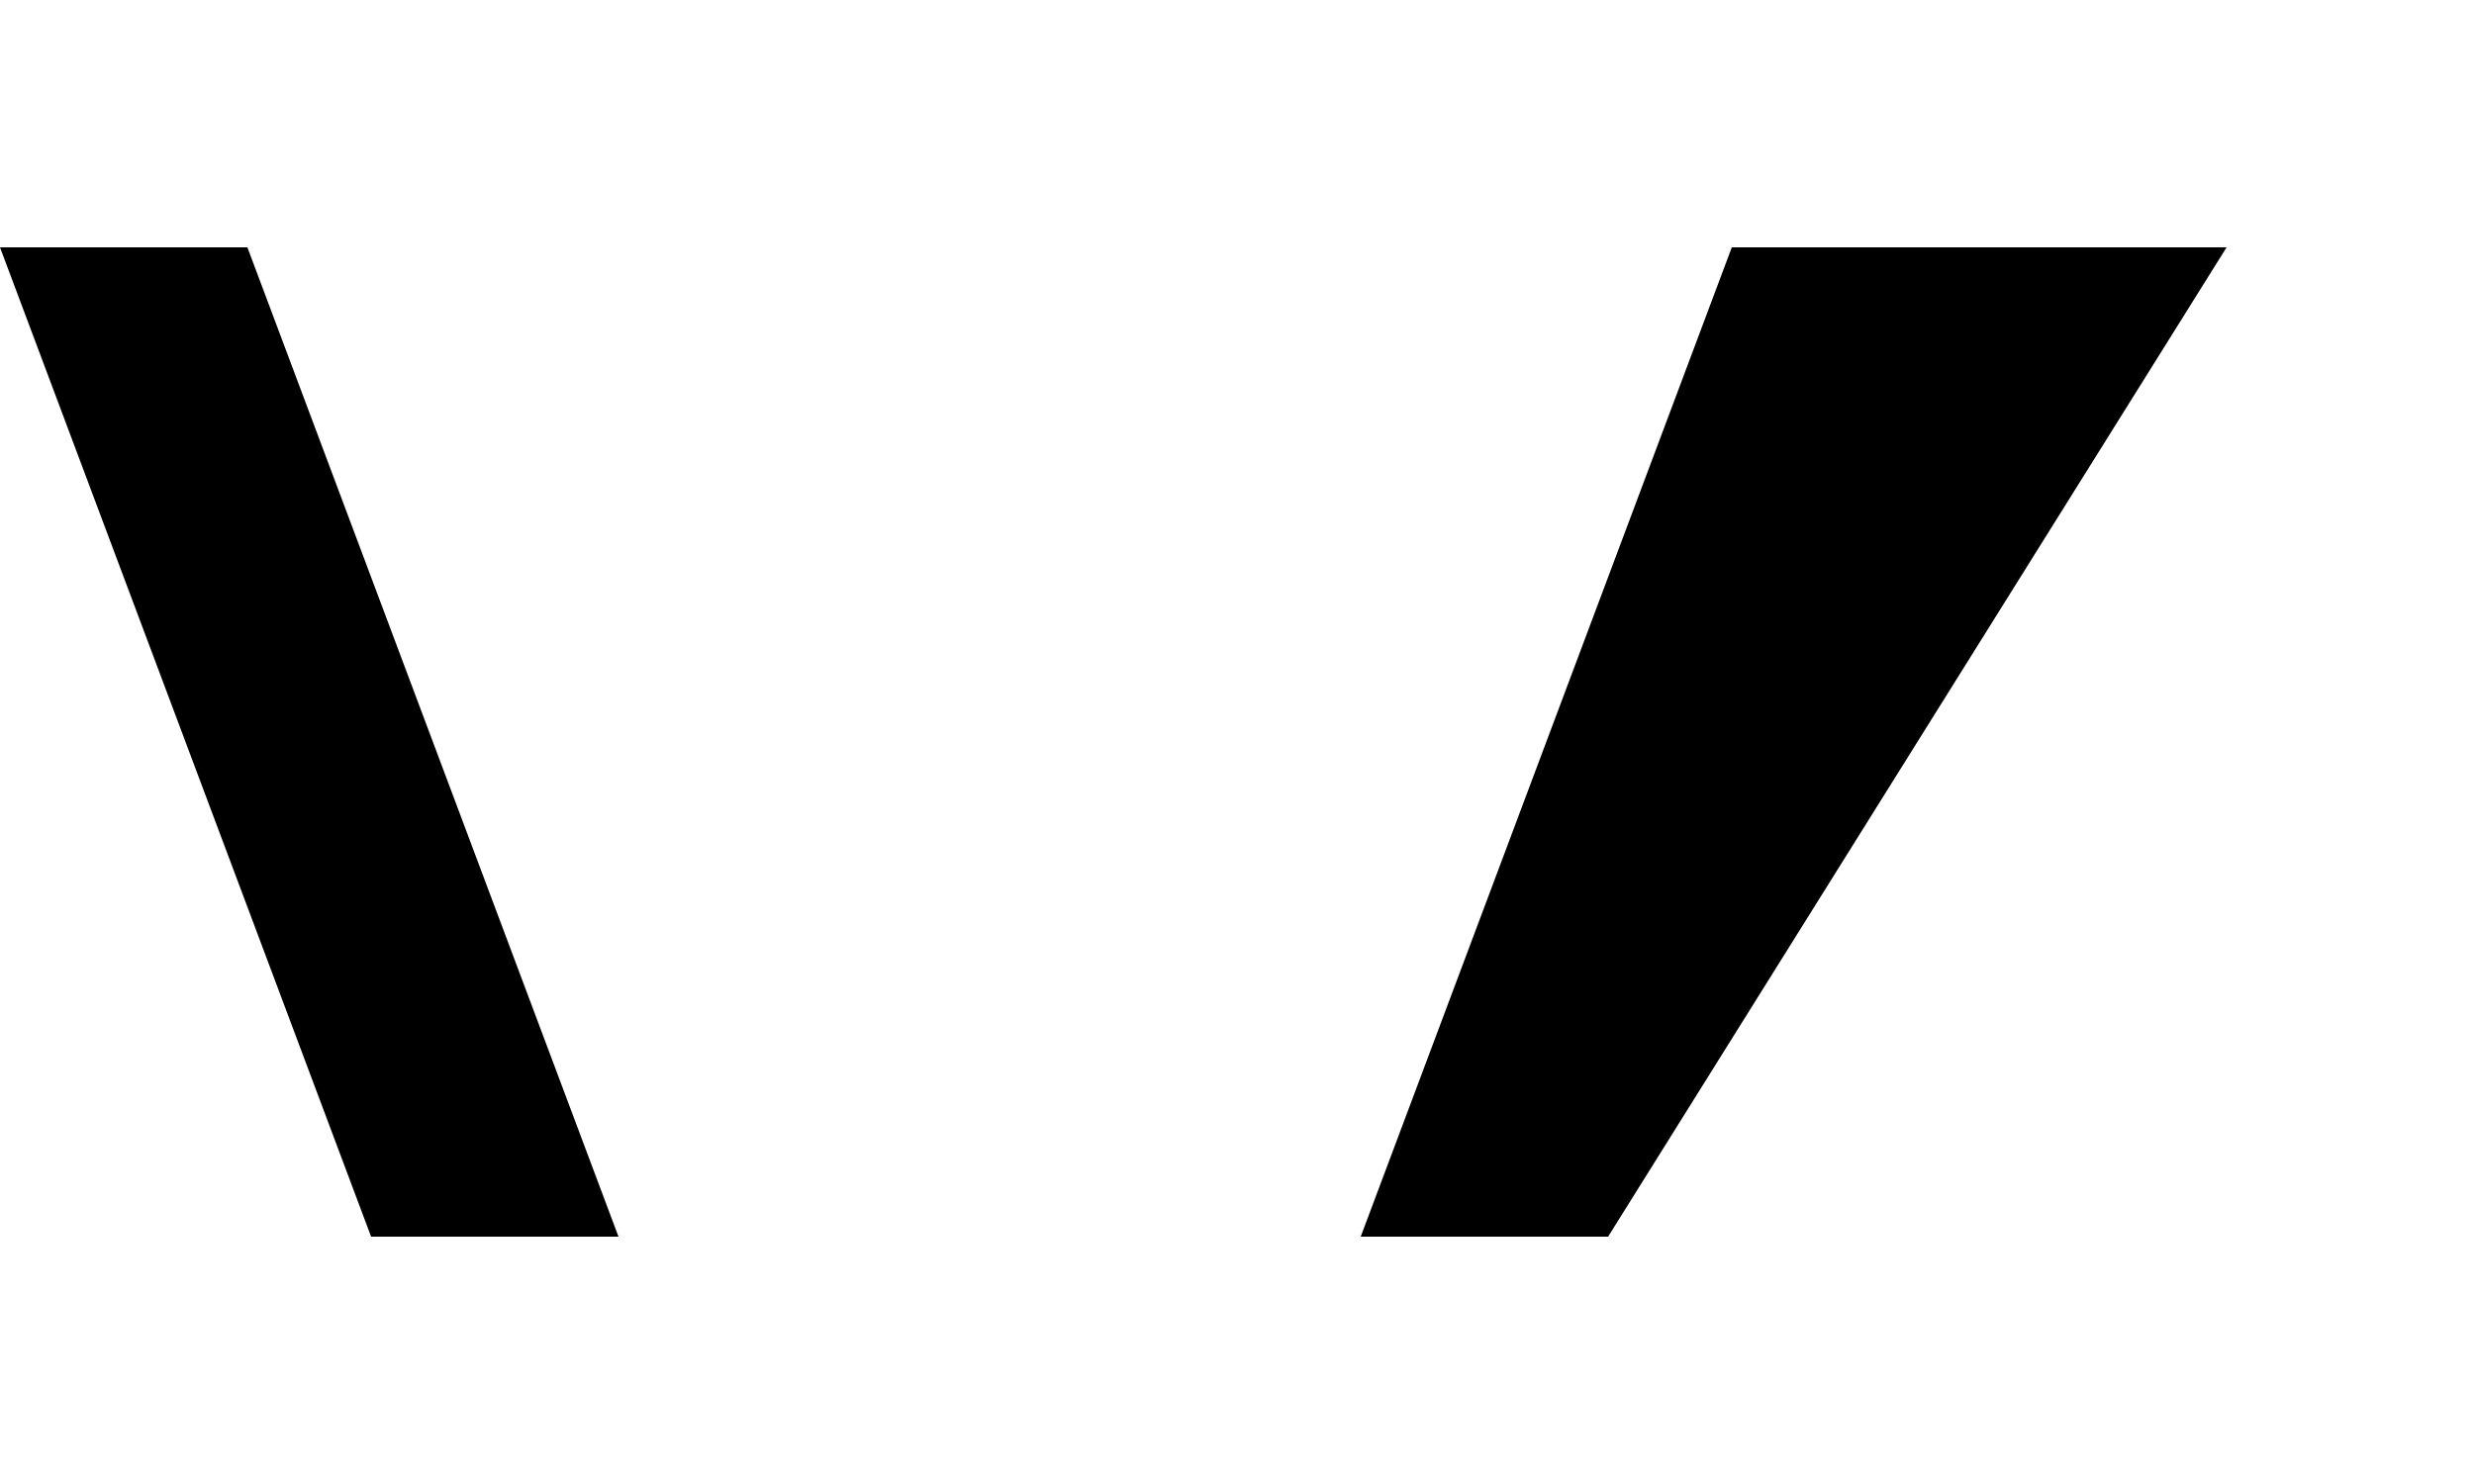
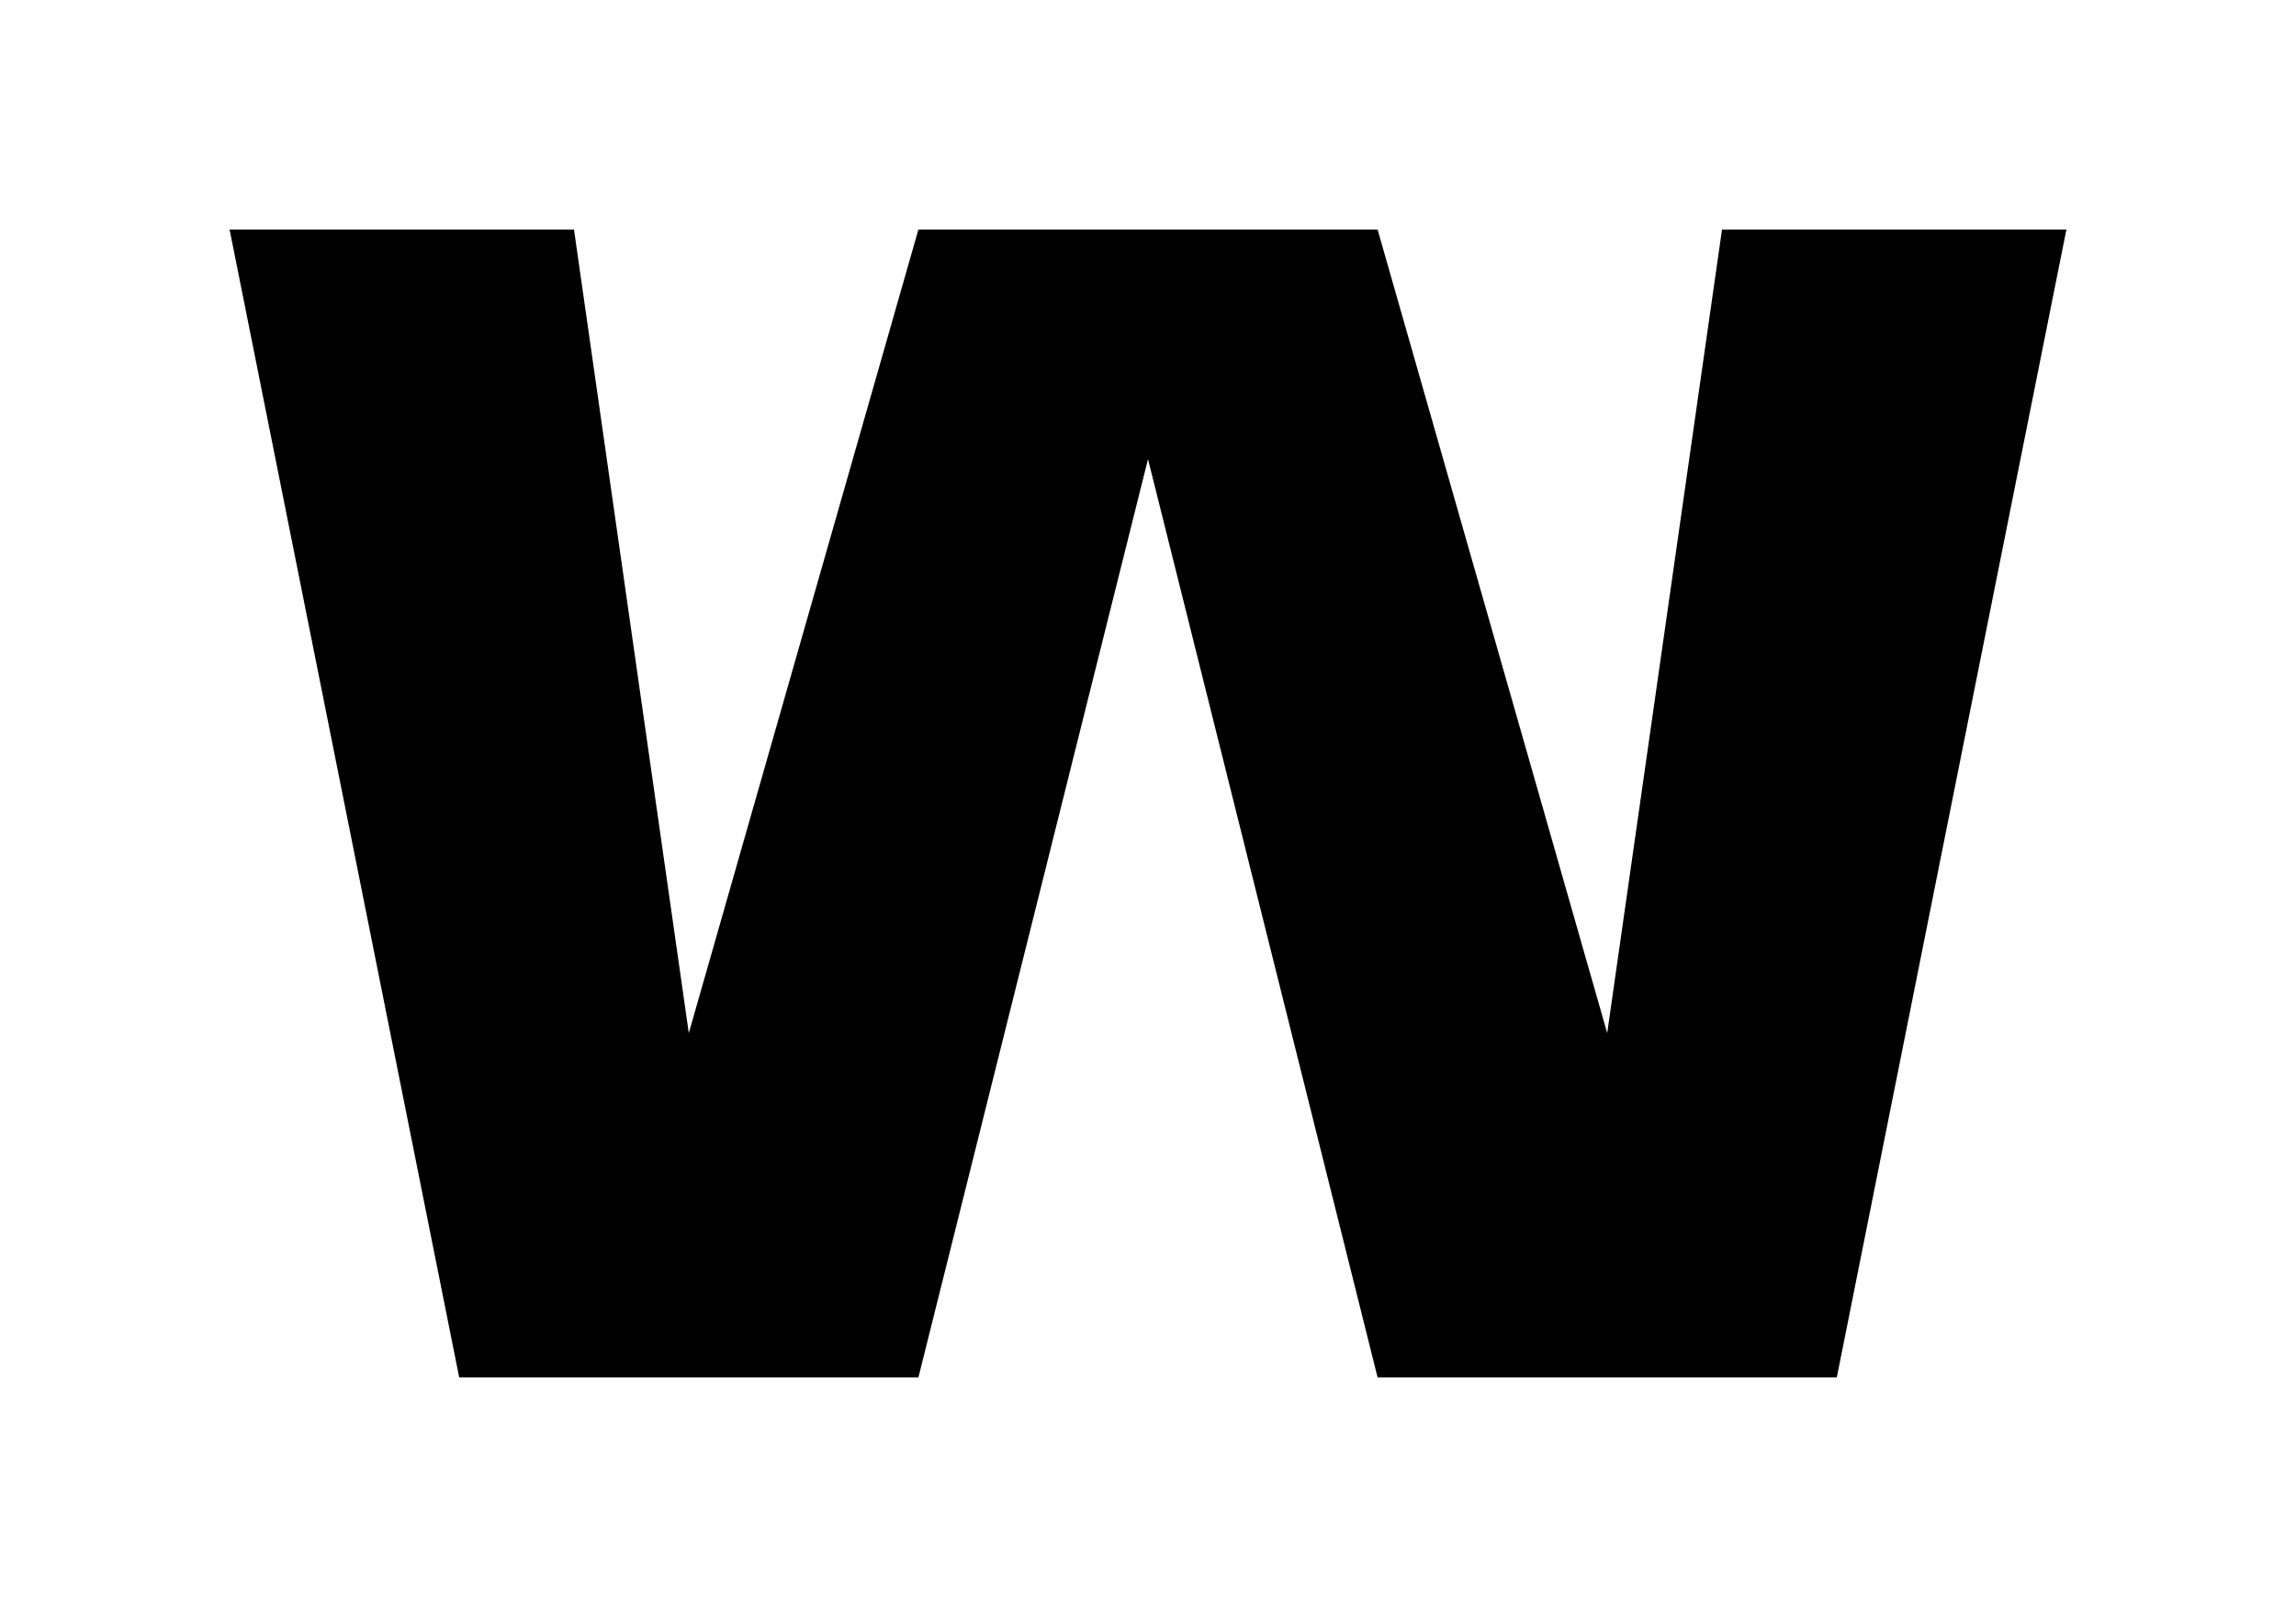
- <svg xmlns="http://www.w3.org/2000/svg" viewBox="0 0 100 60" width="100" height="60">
-   <path d="M10,10 L25,50 L40,20 L55,50 L70,10 L90,10 L65,50 L55,50 L40,20 L25,50 L15,50 L0,10 Z" fill="#000000" />
+ <svg xmlns="http://www.w3.org/2000/svg" width="100" height="70" viewBox="0 0 100 70">
+   <path d="M90 10 L80 60 L60 60 L50 20 L40 60 L20 60 L10 10 L25 10 L30 45 L40 10 L60 10 L70 45 L75 10 Z" fill="#000000" stroke="none" />
</svg>
